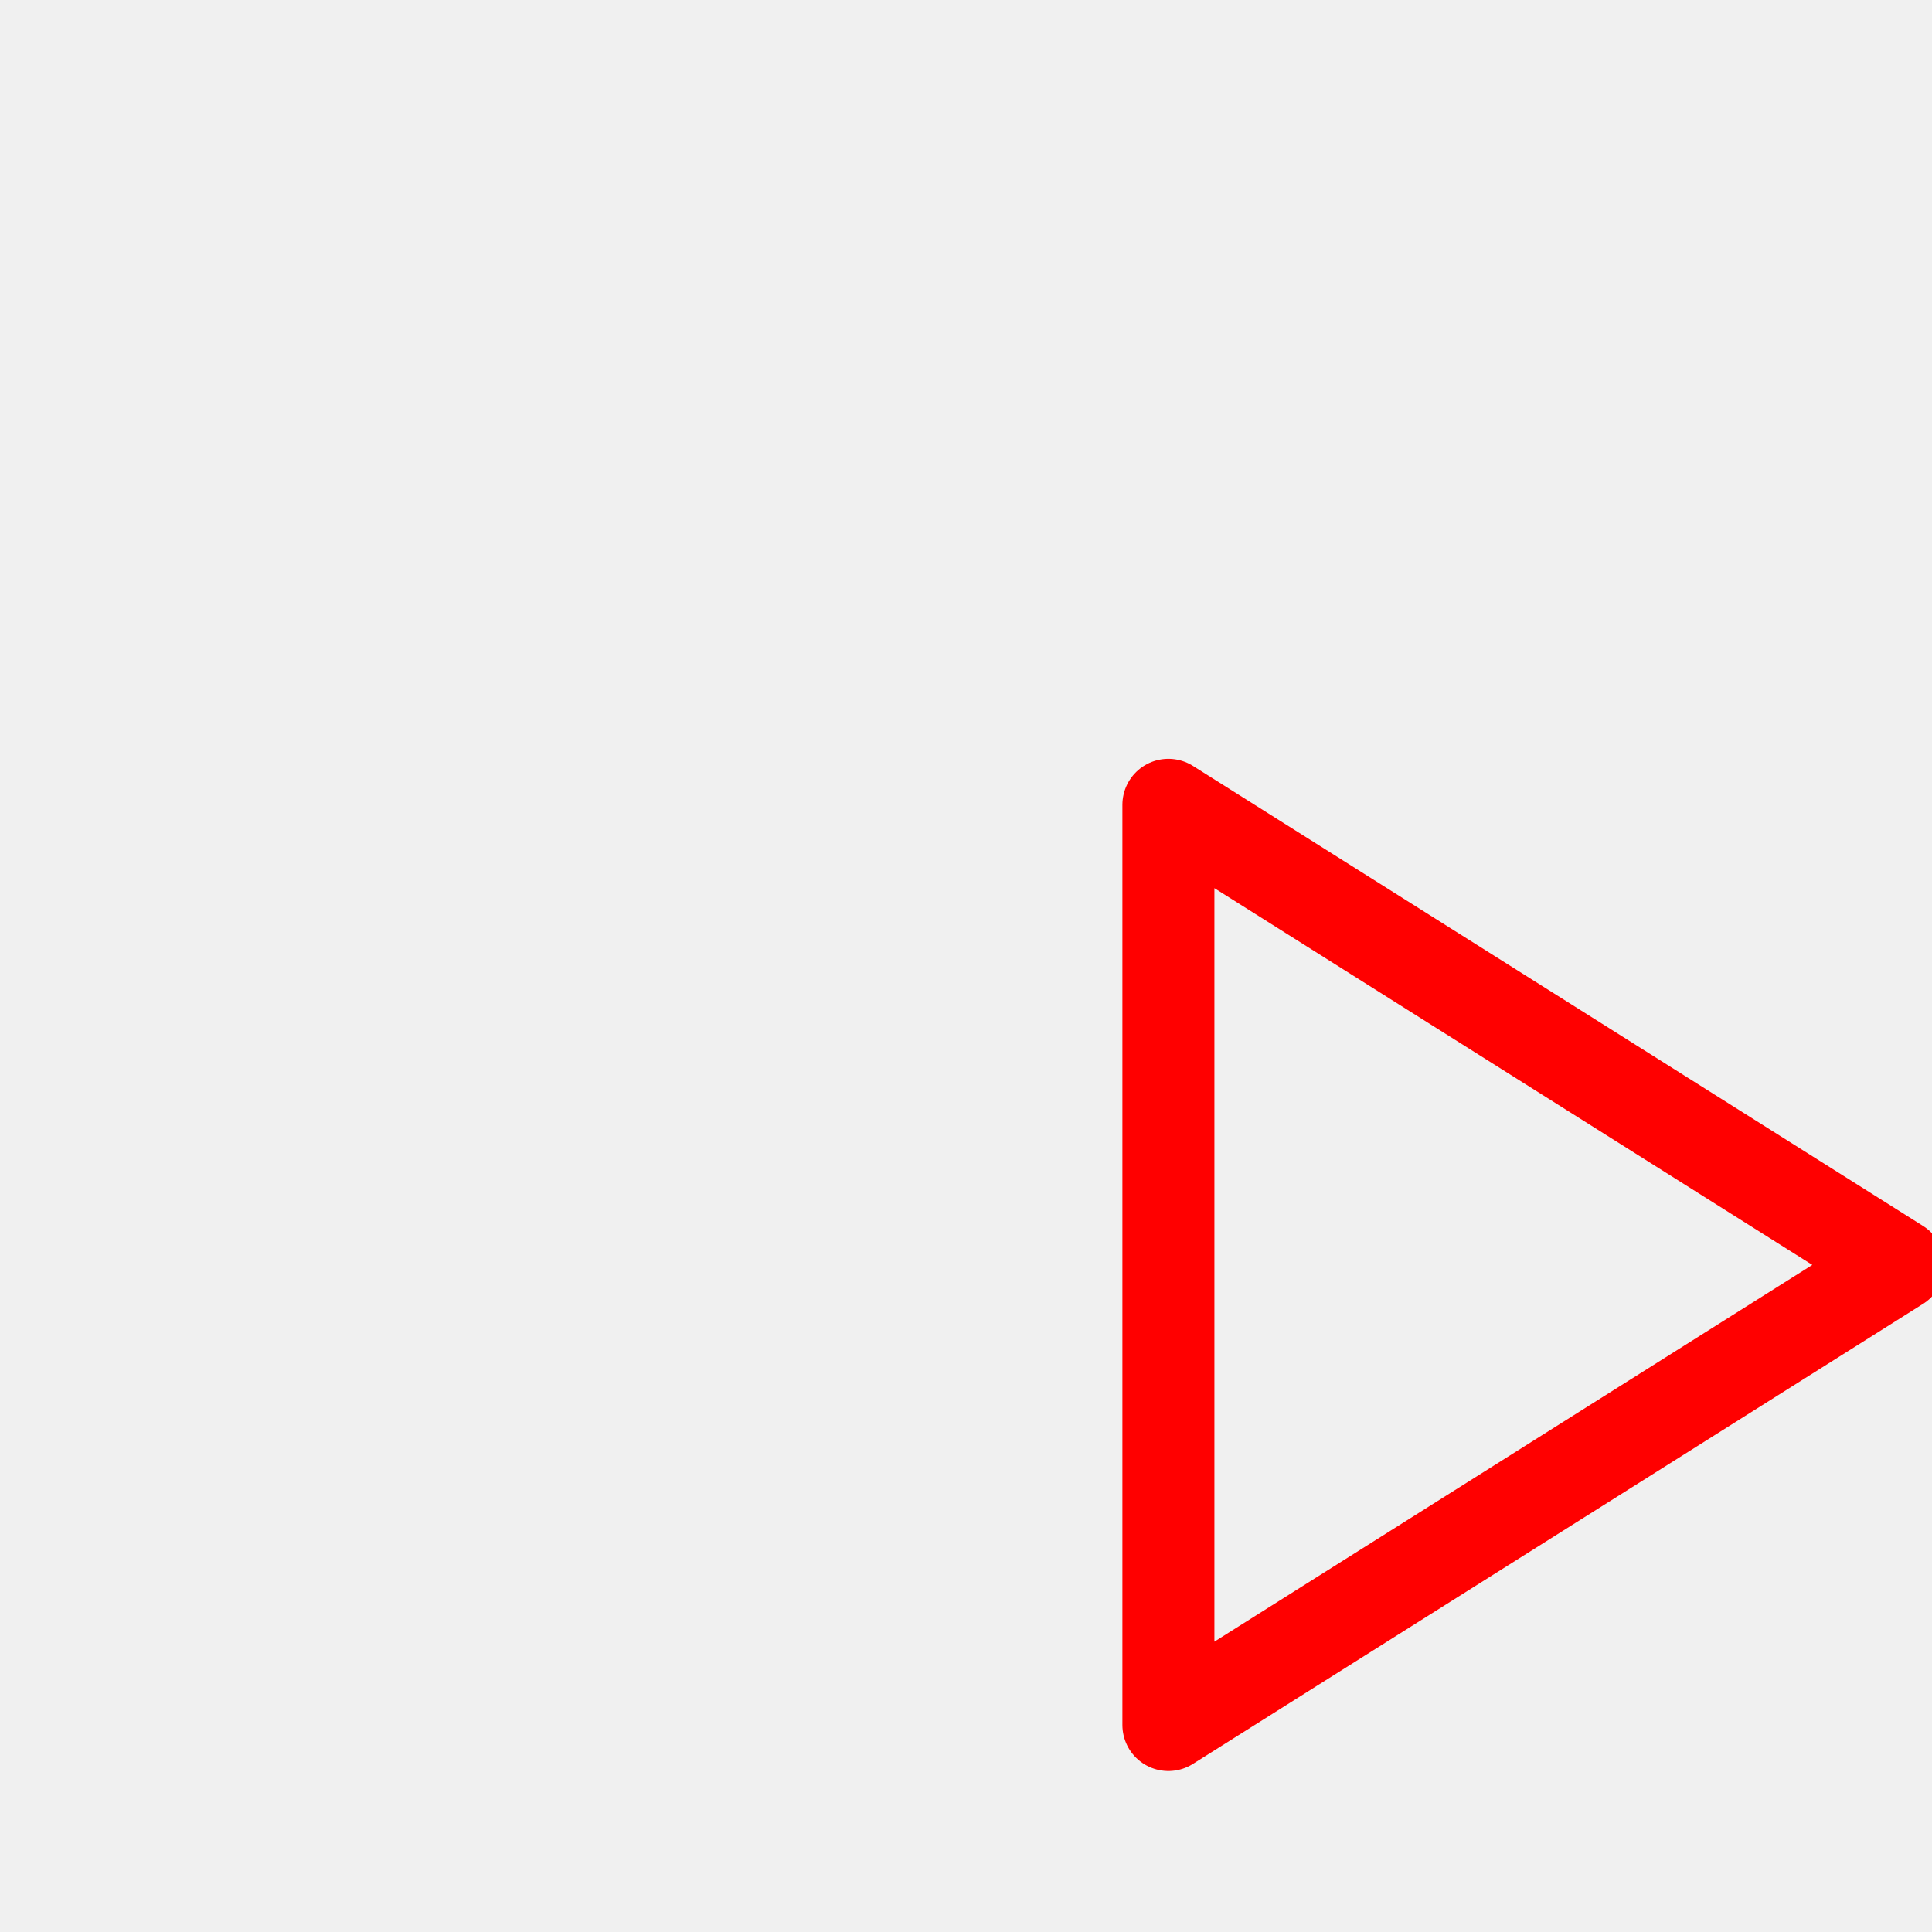
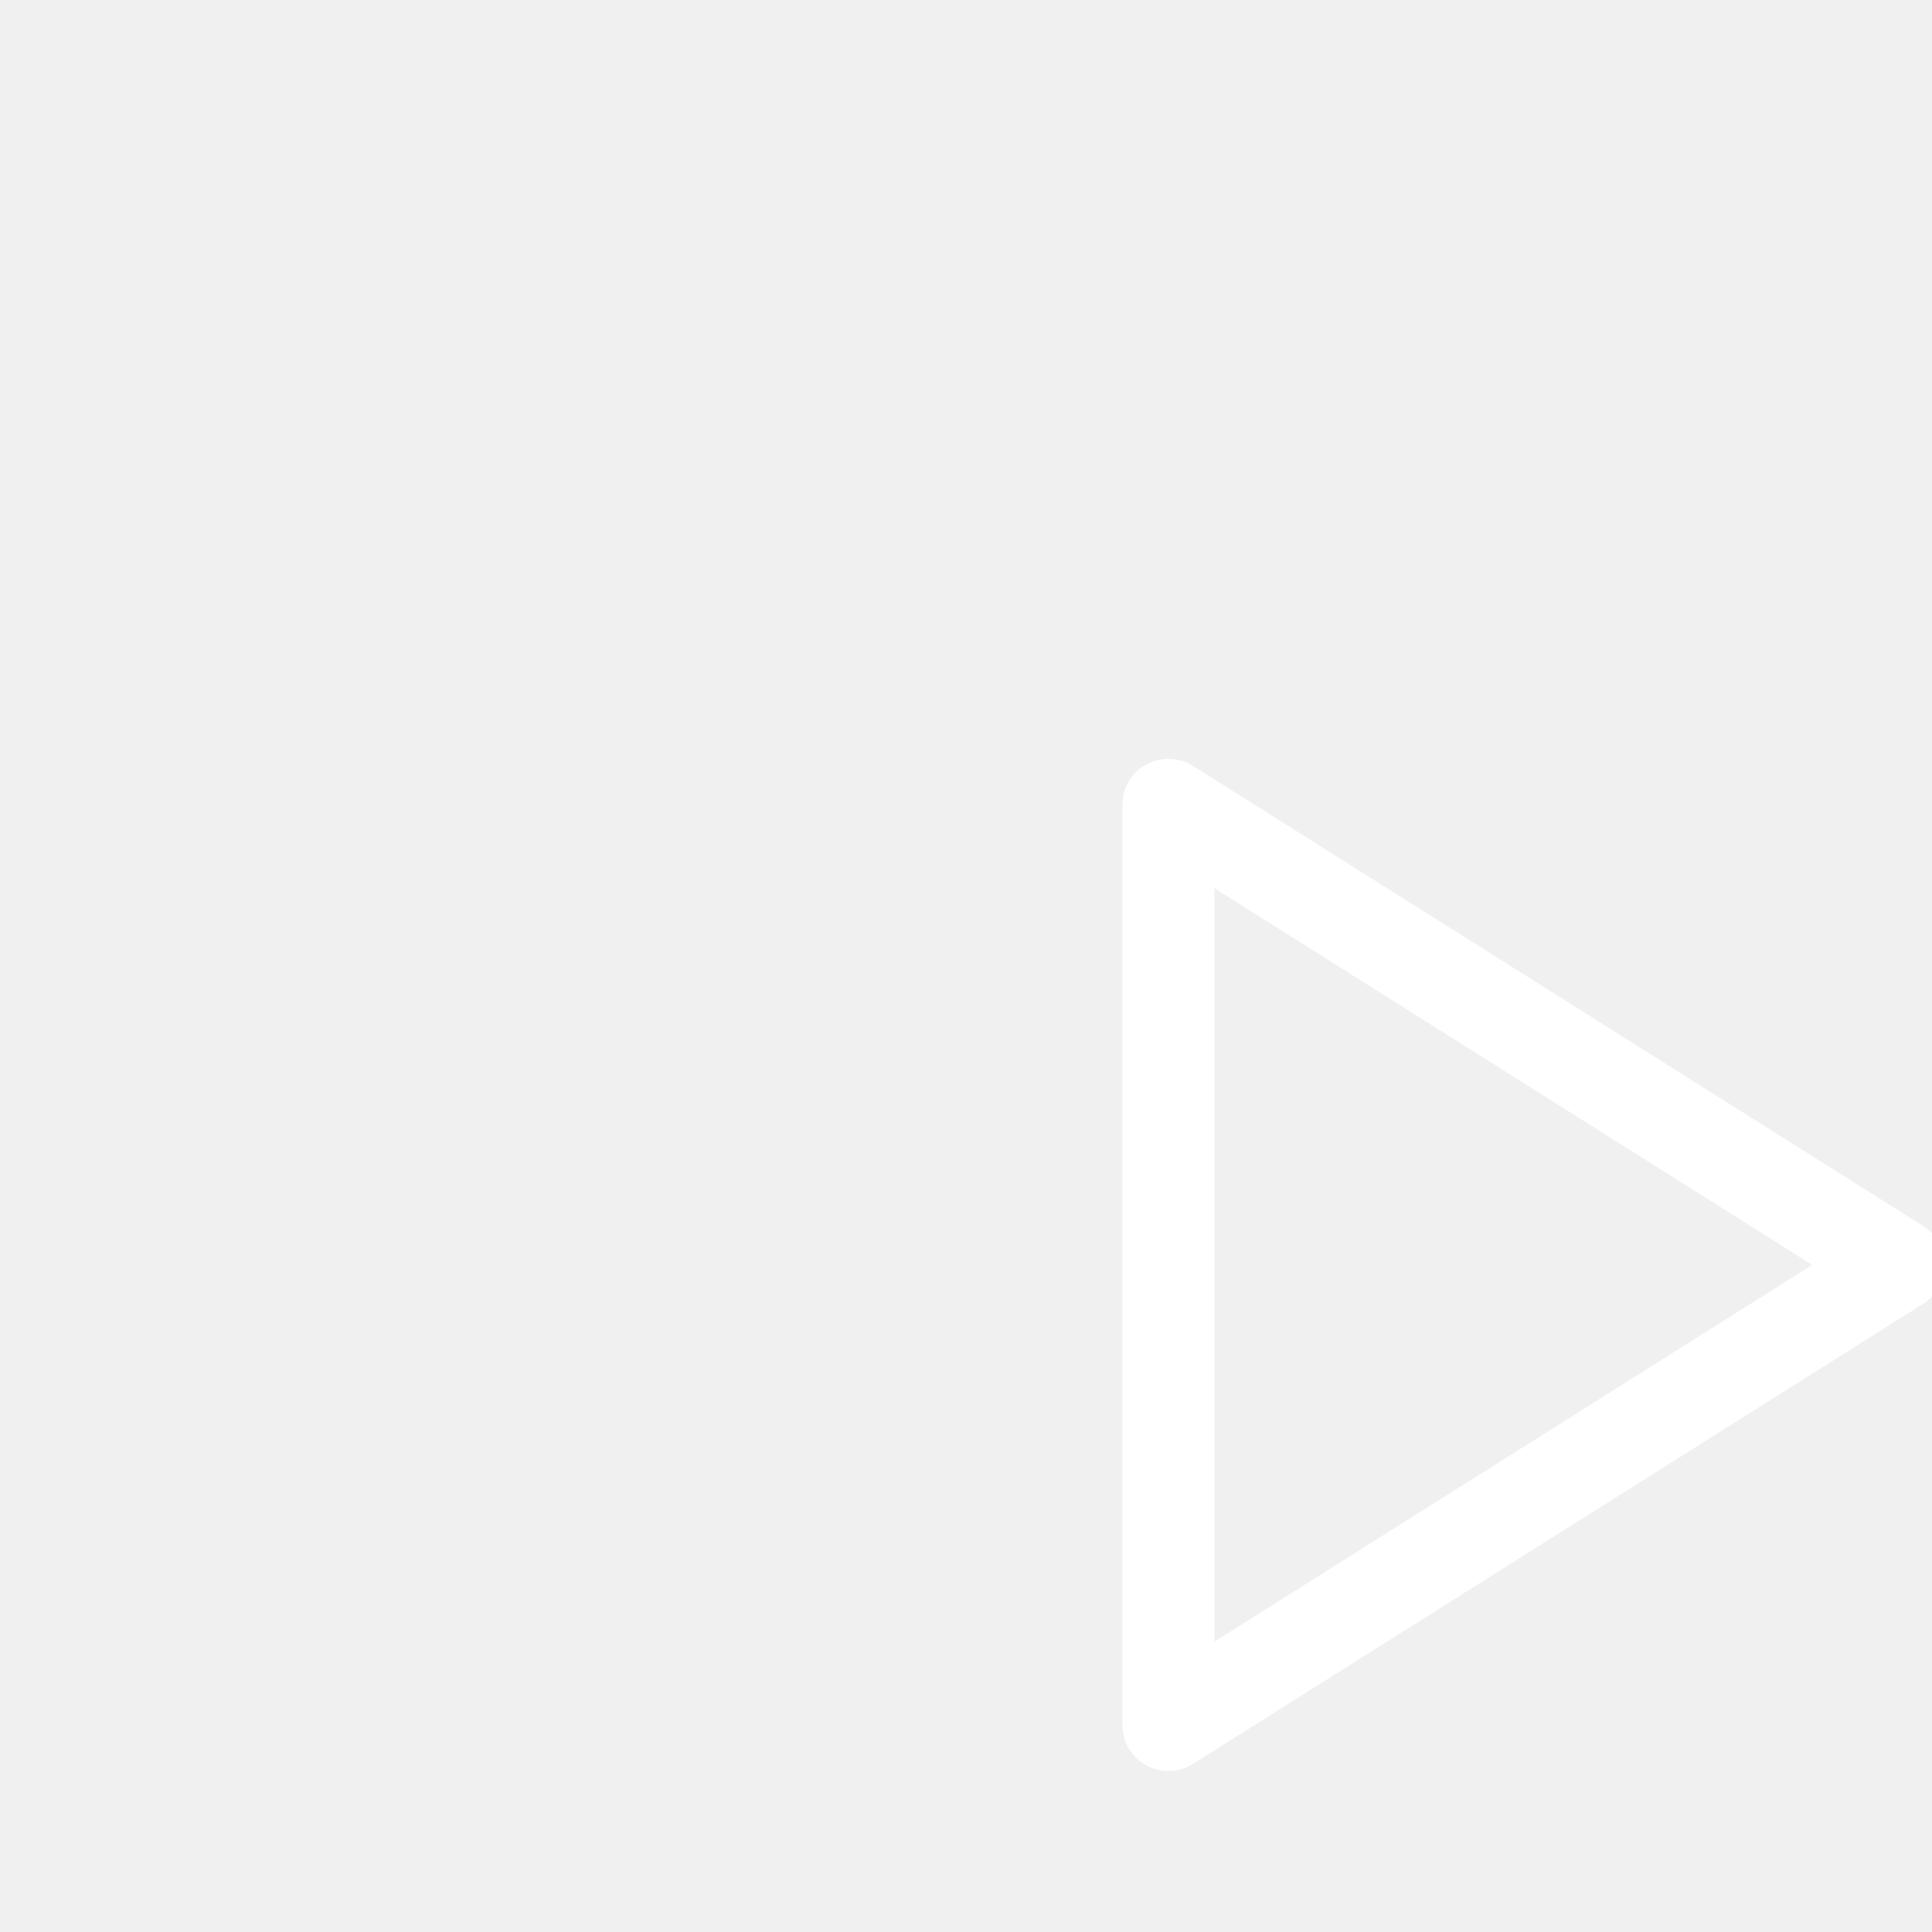
<svg xmlns="http://www.w3.org/2000/svg" width="28px" height="28px" viewBox="0 0 21 17" fill="none">
-   <path fill-rule="evenodd" clip-rule="evenodd" d="M12.7 16.75L20.637 11.749L12.7 6.748V16.75Z" stroke="red" stroke-width="1" stroke-linecap="round" stroke-linejoin="round" />
+   <path fill-rule="evenodd" clip-rule="evenodd" d="M12.7 16.75L20.637 11.749L12.7 6.748V16.75Z" stroke="#fff" stroke-width="1" stroke-linecap="round" stroke-linejoin="round" />
</svg>
